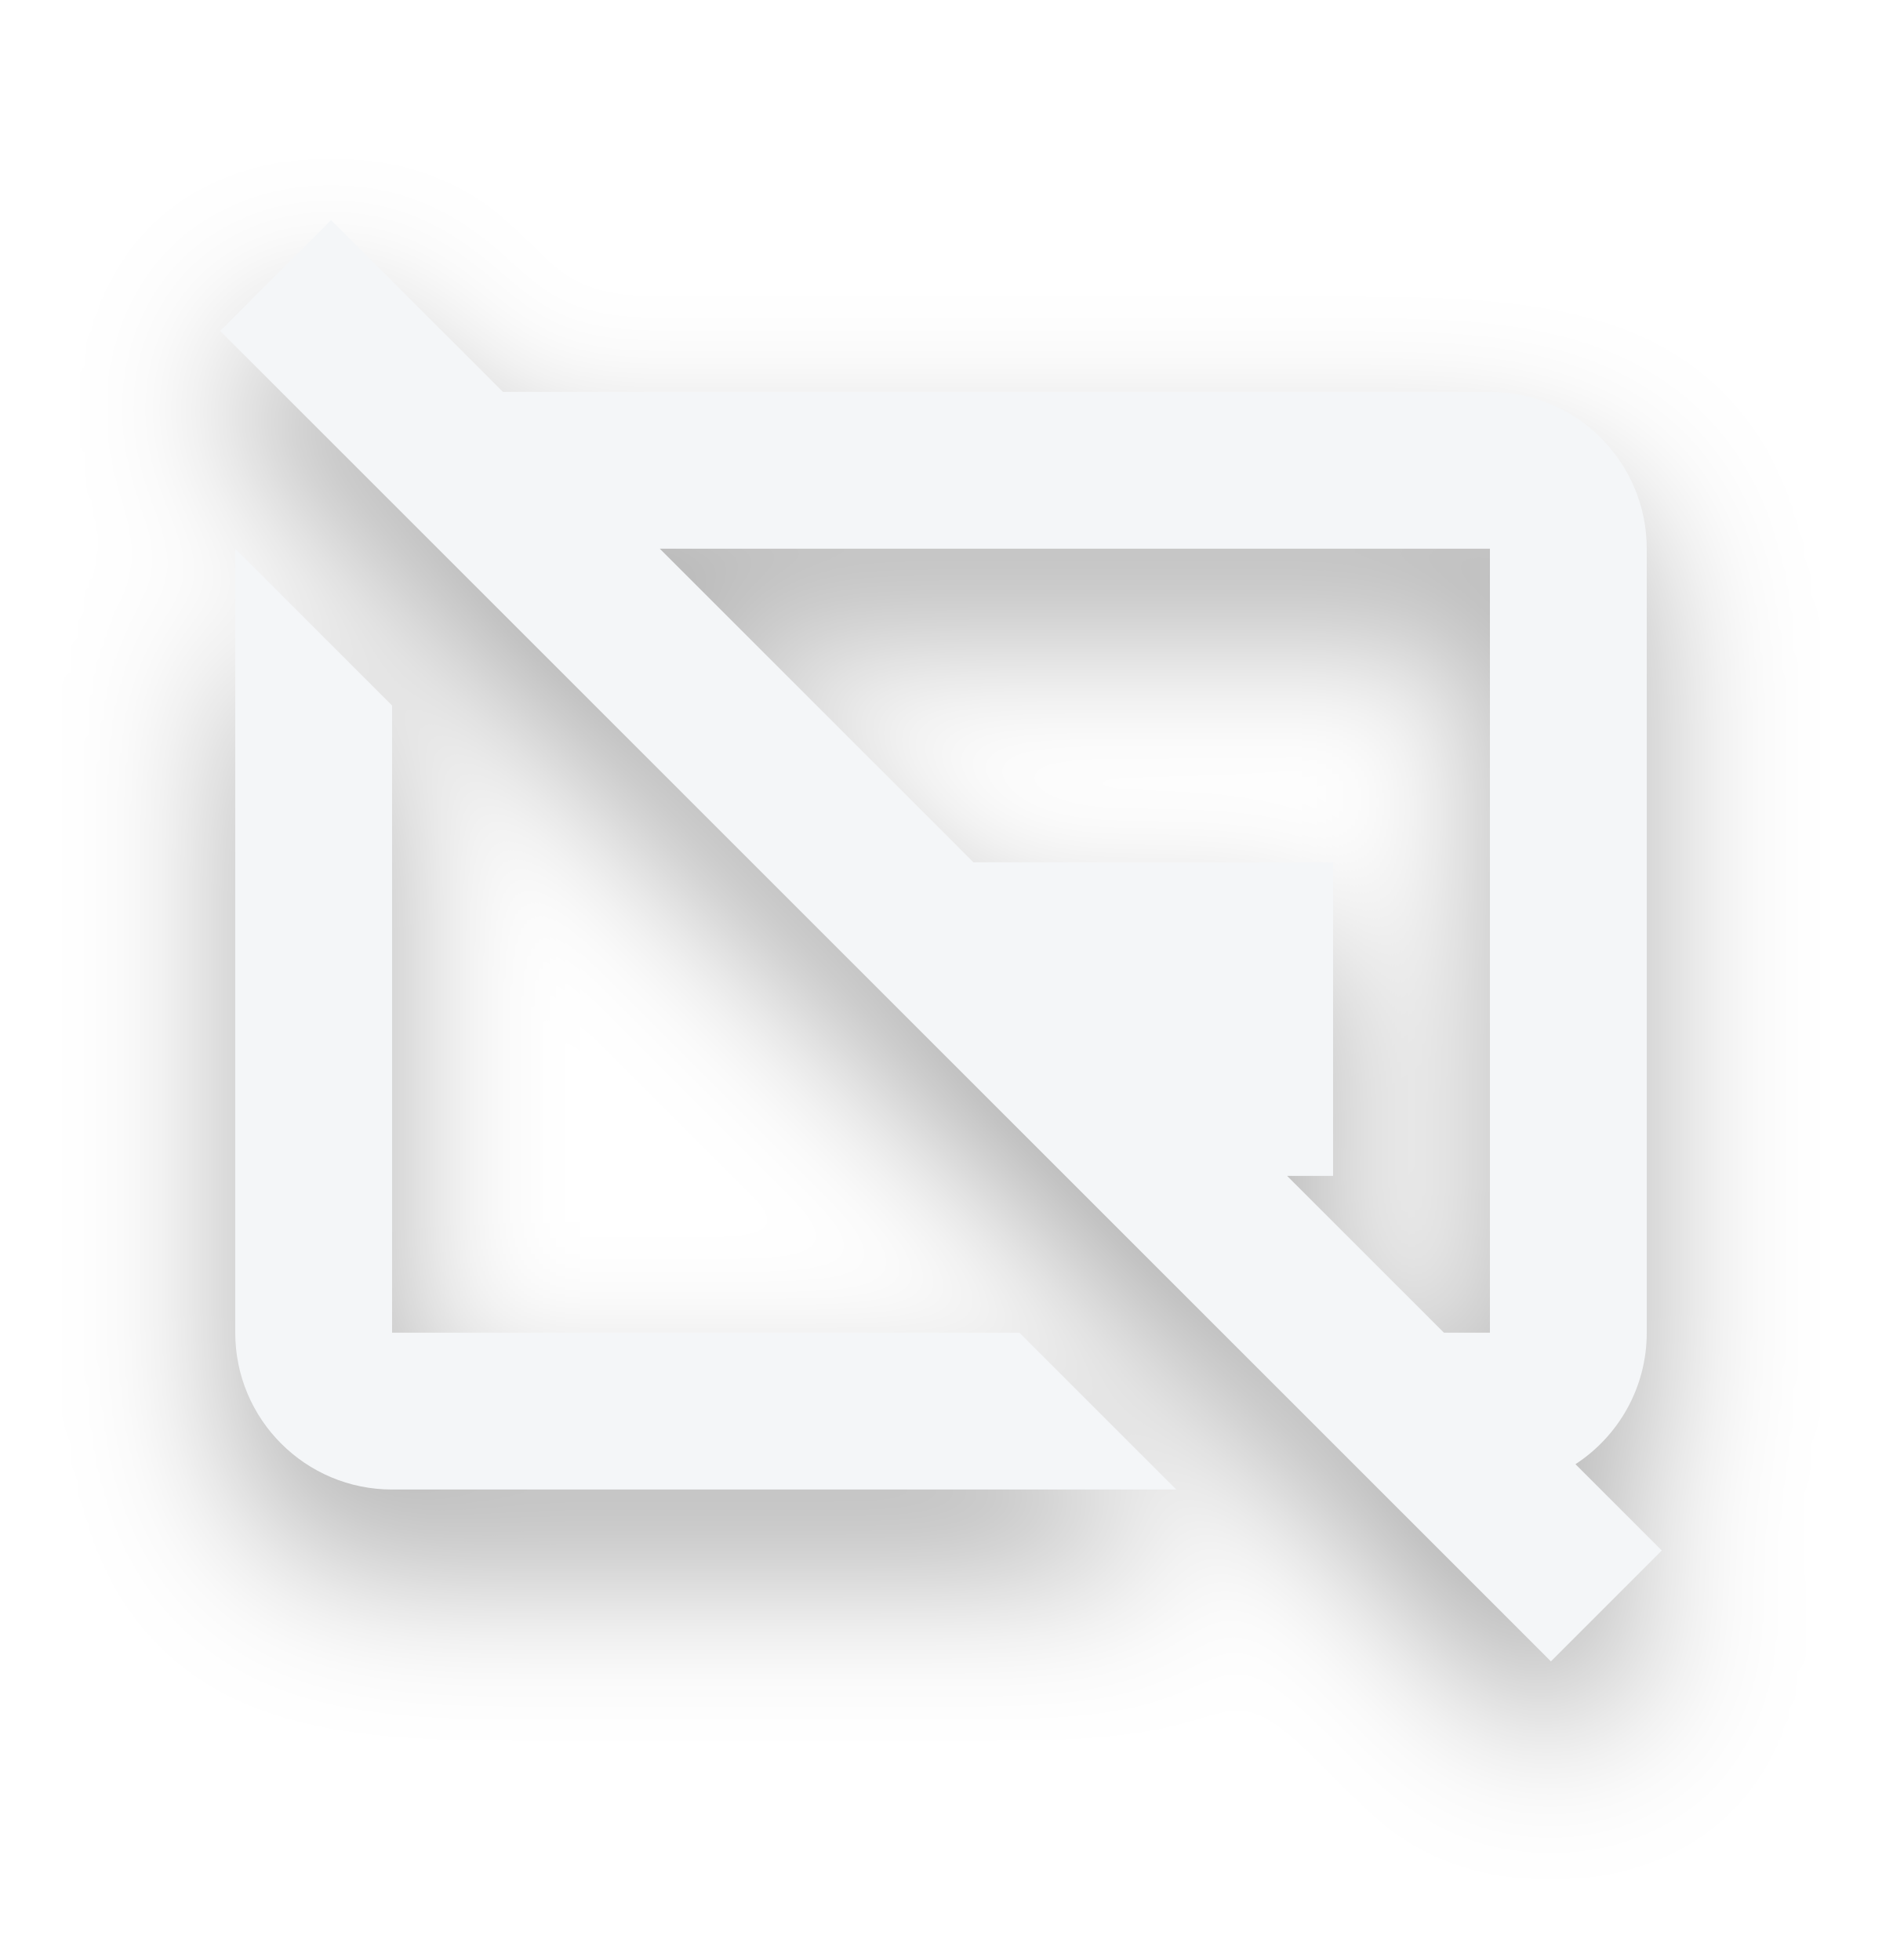
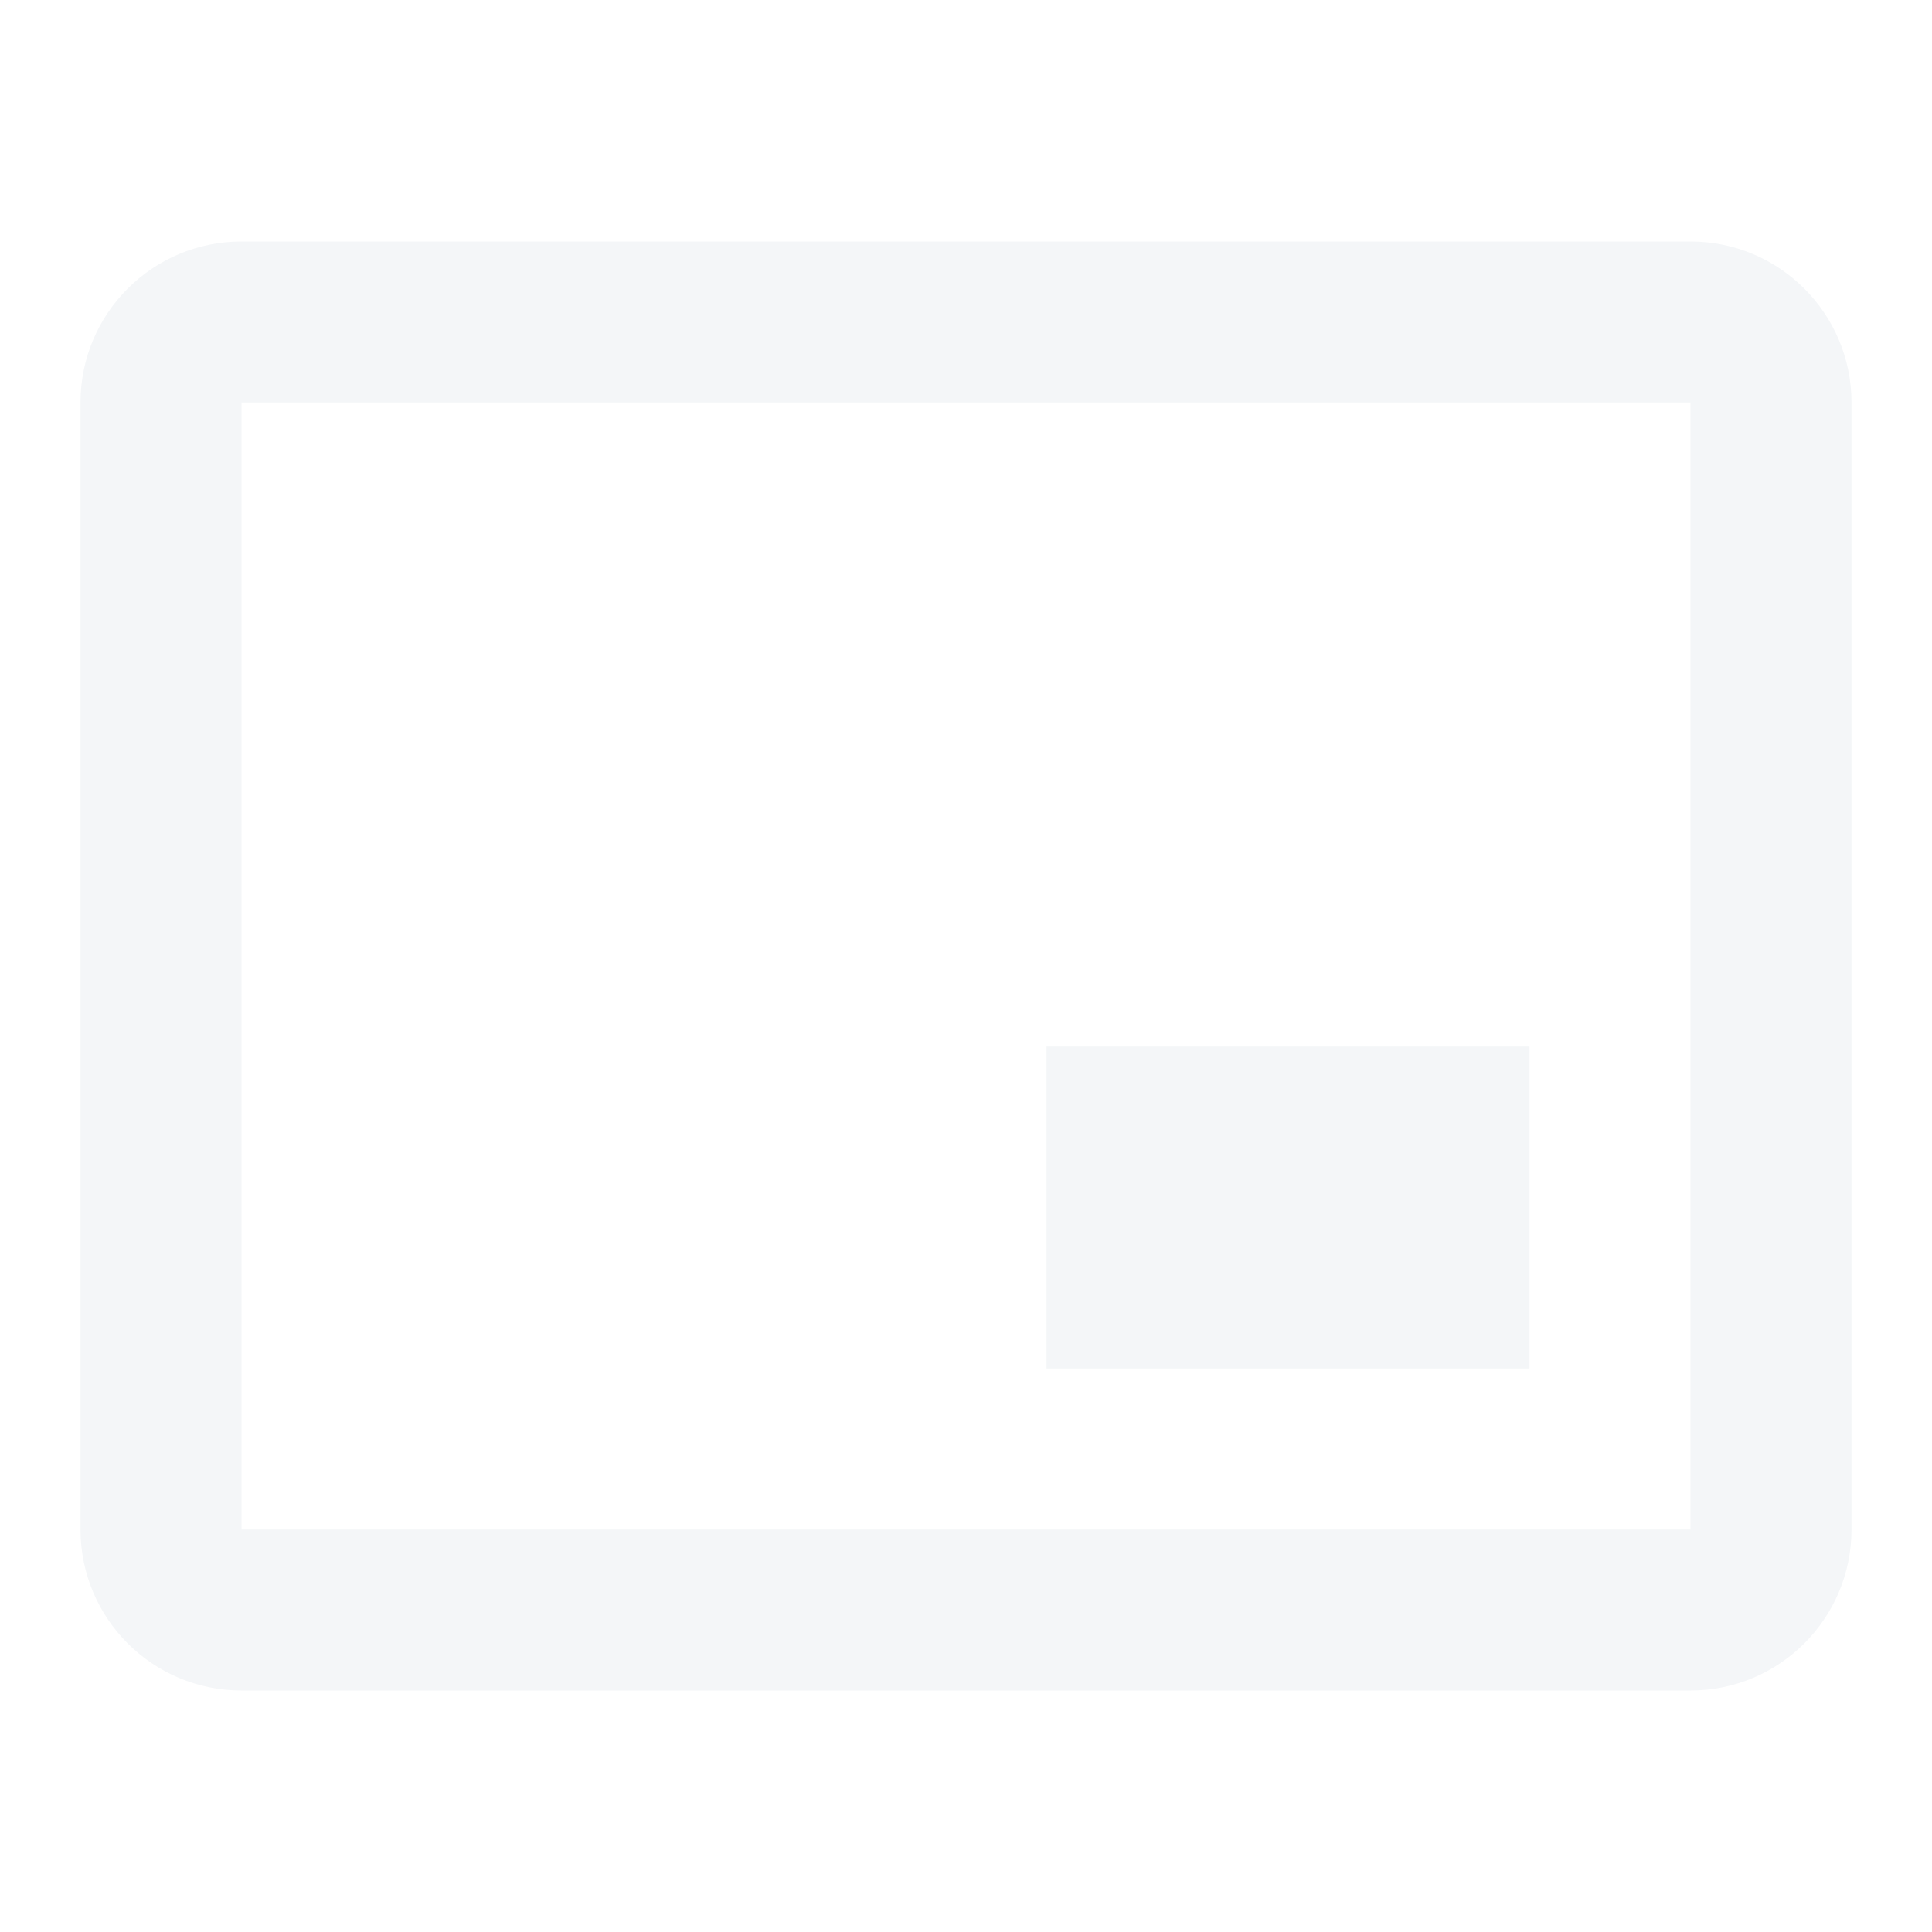
- <svg xmlns="http://www.w3.org/2000/svg" width="24" height="25" viewBox="0 0 24 25" fill="none">
-   <g filter="url(#filter0_d)">
-     <path fill-rule="evenodd" clip-rule="evenodd" d="M21.192 19.777L20.091 18.676C20.638 18.319 21 17.701 21 16.999V6.999C21 5.895 20.105 4.999 19 4.999H6.414L4.222 2.807L2.808 4.221L19.778 21.191L21.192 19.777ZM19 16.999H18.414L16.414 14.999H17V10.999H12.414L8.414 6.999H19V16.999Z" fill="#F4F6F8" />
-     <path d="M3 16.999V6.999L5 8.999V16.999H13L15 18.999H5C3.895 18.999 3 18.104 3 16.999Z" fill="#F4F6F8" />
-   </g>
-   <defs>
-     <filter id="filter0_d" x="-2" y="-1" width="28" height="28" filterUnits="userSpaceOnUse" color-interpolation-filters="sRGB">
-       <feFlood flood-opacity="0" result="BackgroundImageFix" />
-       <feColorMatrix in="SourceAlpha" type="matrix" values="0 0 0 0 0 0 0 0 0 0 0 0 0 0 0 0 0 0 127 0" />
-       <feOffset dy="1" />
-       <feGaussianBlur stdDeviation="1" />
-       <feColorMatrix type="matrix" values="0 0 0 0 0 0 0 0 0 0 0 0 0 0 0 0 0 0 0.32 0" />
-       <feBlend mode="normal" in2="BackgroundImageFix" result="effect1_dropShadow" />
-       <feBlend mode="normal" in="SourceGraphic" in2="effect1_dropShadow" result="shape" />
-     </filter>
-   </defs>
+ <svg xmlns="http://www.w3.org/2000/svg" width="24" height="24" viewBox="0 0 24 24" fill="none">
+   <path fill-rule="evenodd" clip-rule="evenodd" d="M3 3C1.895 3 1 3.895 1 5V19C1 20.105 1.895 21 3 21H21C22.105 21 23 20.105 23 19V5C23 3.895 22.105 3 21 3H3ZM3 5H21V19H3V5ZM19 13H13V17H19V13Z" fill="#F4F6F8" />
</svg>
